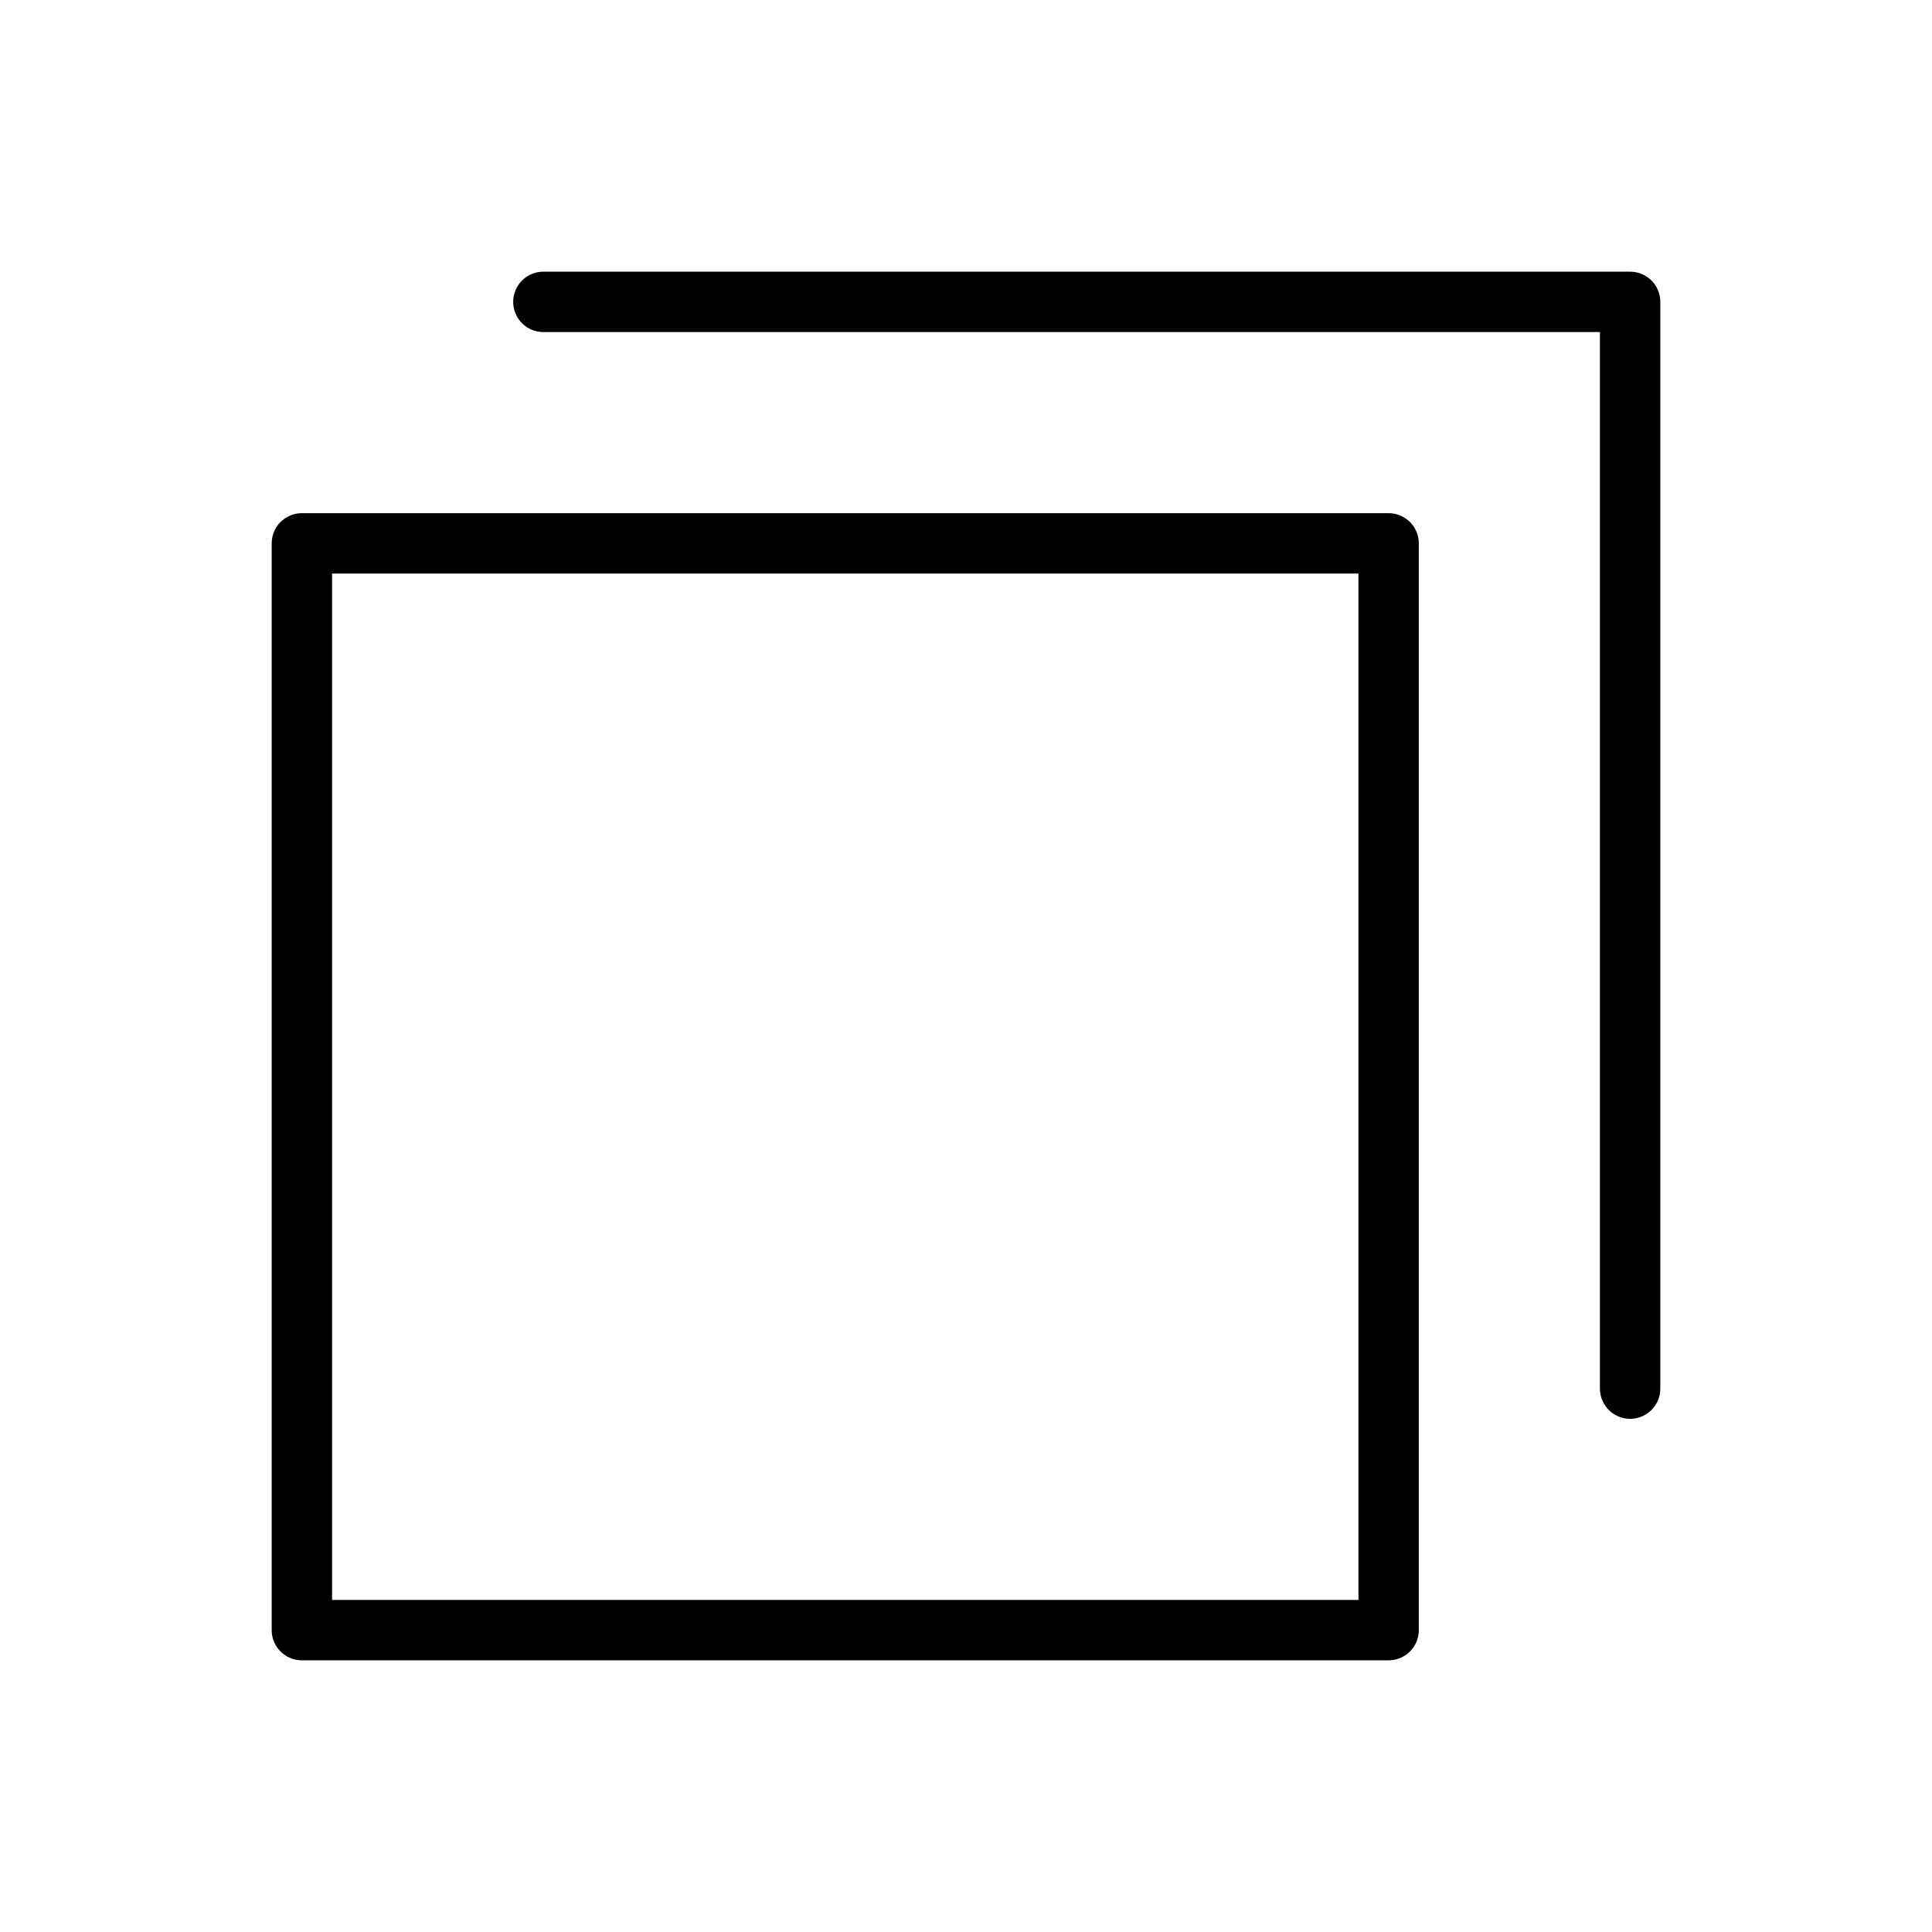
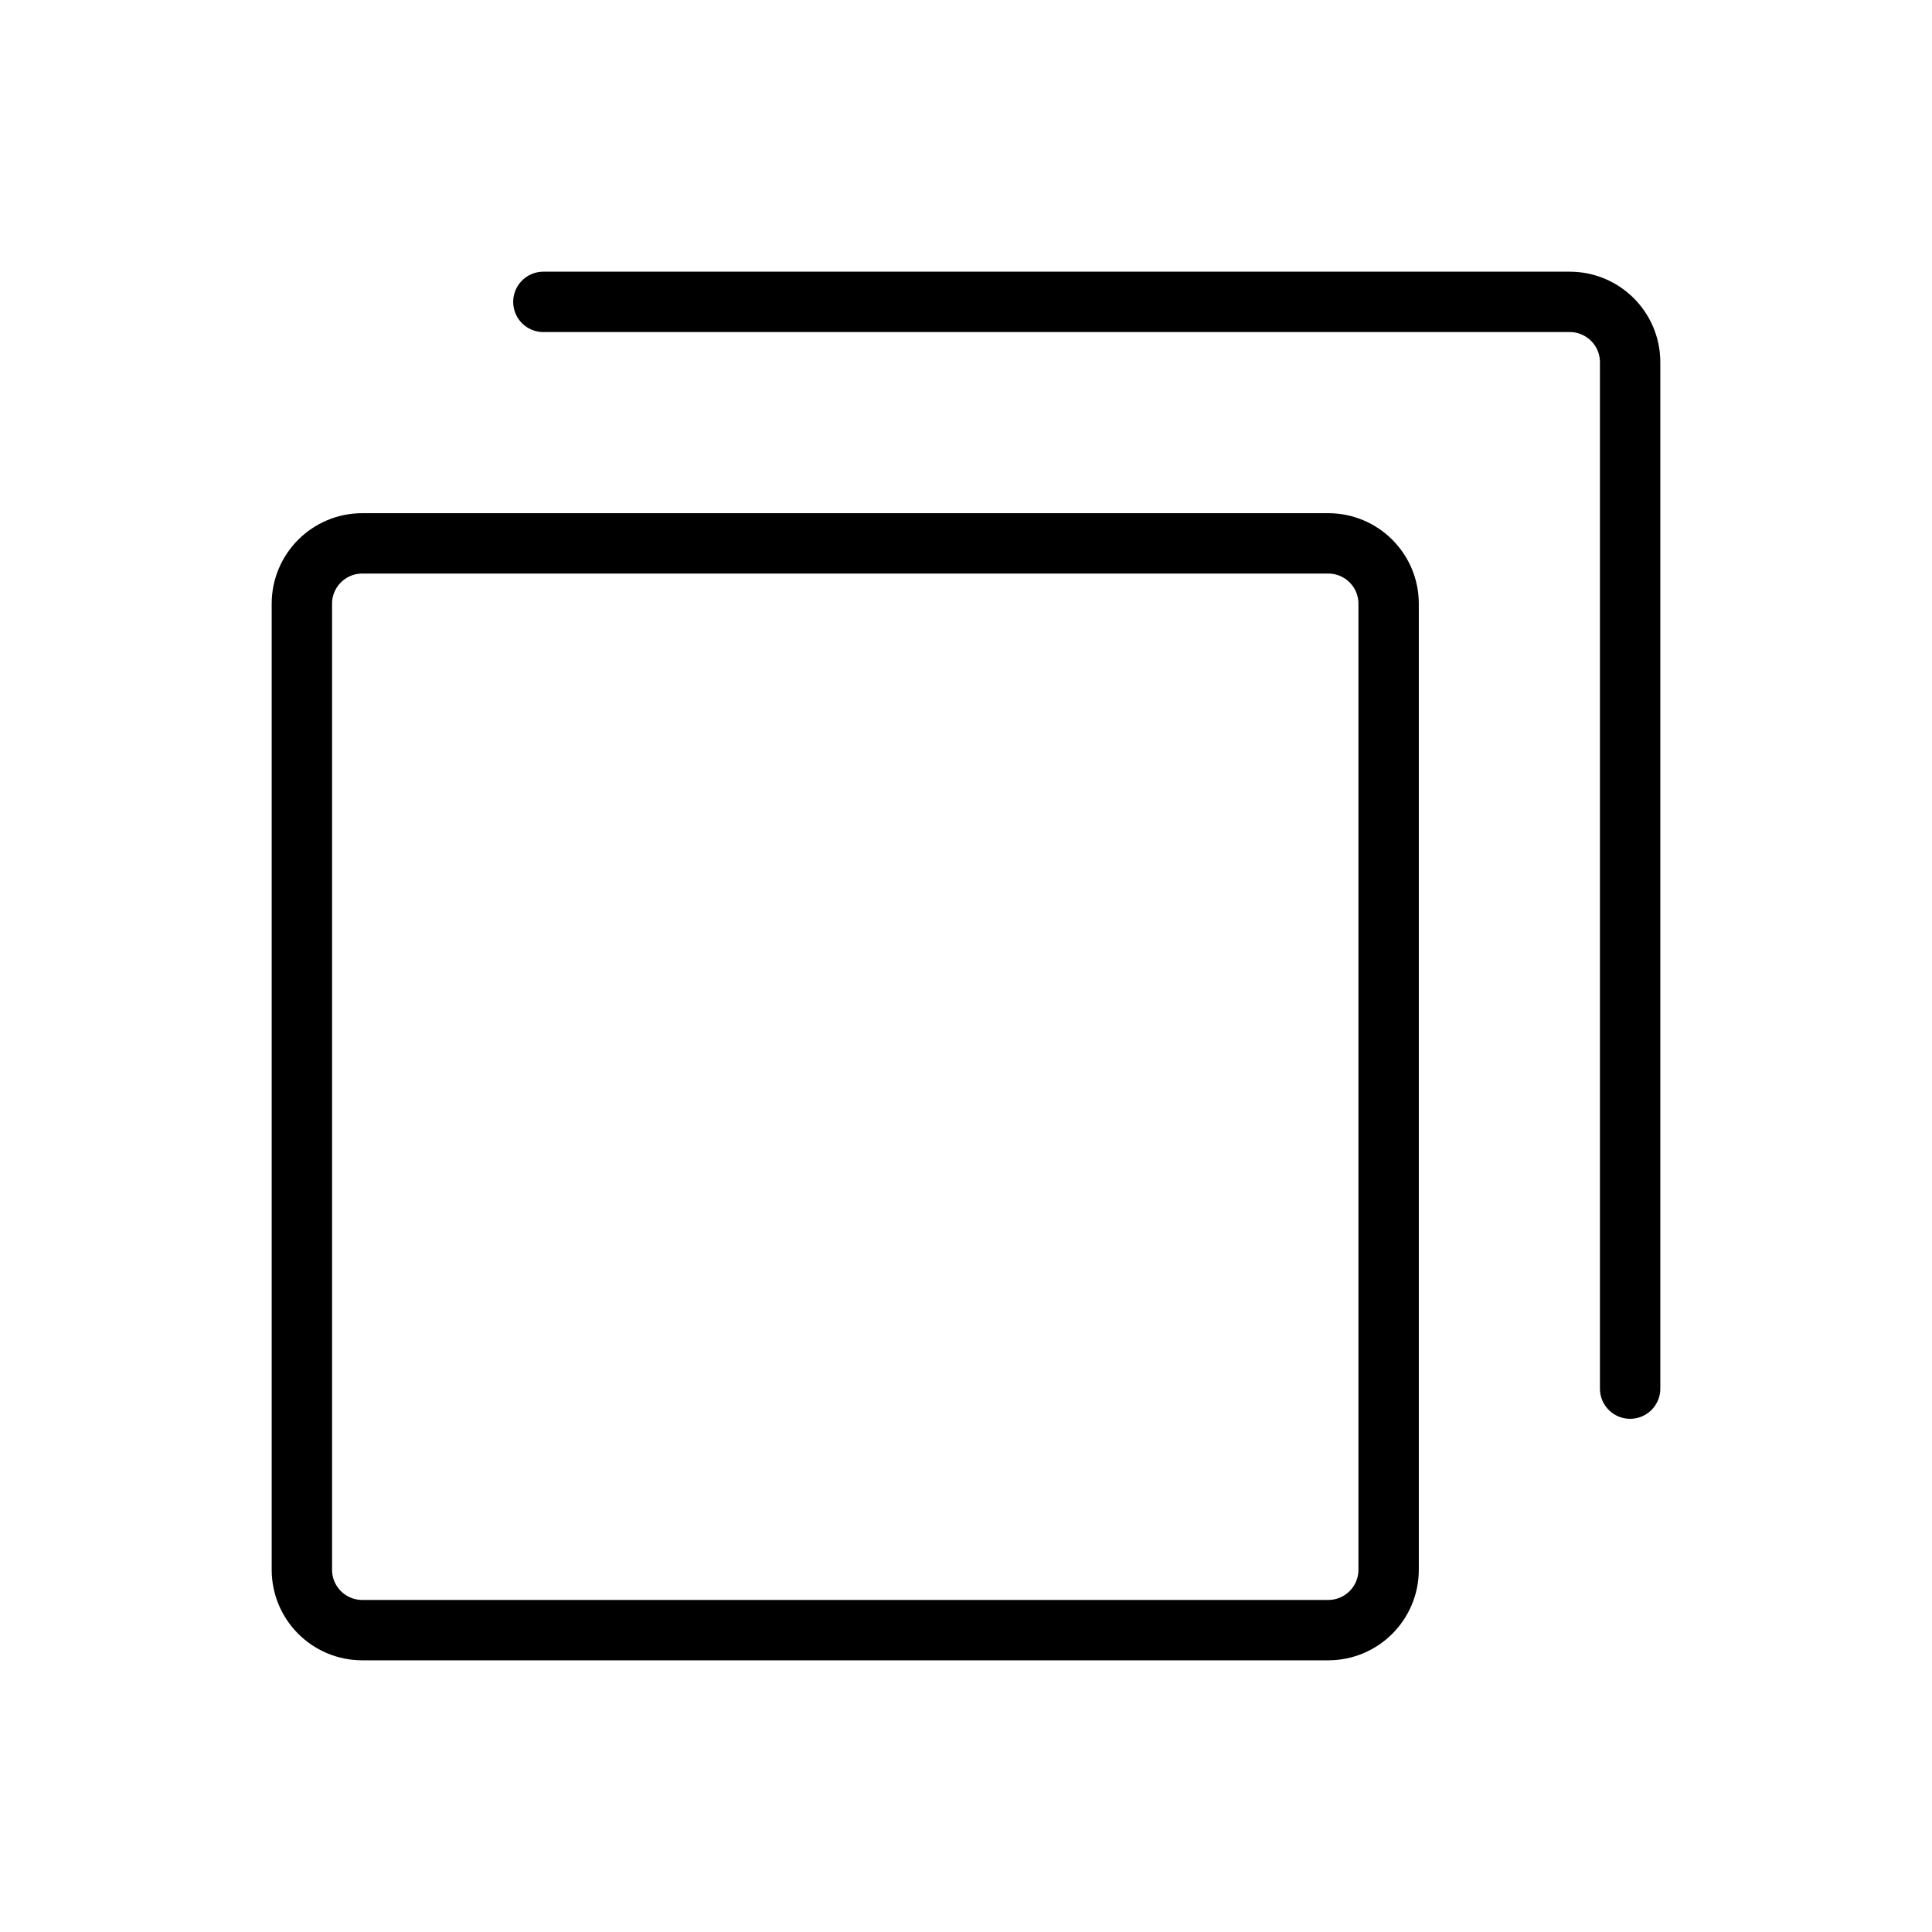
<svg xmlns="http://www.w3.org/2000/svg" viewBox="0 0 256 256">
  <rect width="256" height="256" fill="none" />
-   <rect x="40" y="72" width="144" height="144" fill="none" stroke="currentColor" stroke-linecap="round" stroke-linejoin="round" stroke-width="8" />
-   <polyline points="72 40 216 40 216 184" fill="none" stroke="currentColor" stroke-linecap="round" stroke-linejoin="round" stroke-width="8" />
+   <rect x="40" y="72" width="144" height="144" rx="8" fill="none" stroke="currentColor" stroke-linecap="round" stroke-linejoin="round" stroke-width="8" />
+   <path d="M72,40H208a8,8,0,0,1,8,8V184" fill="none" stroke="currentColor" stroke-linecap="round" stroke-linejoin="round" stroke-width="8" />
</svg>
